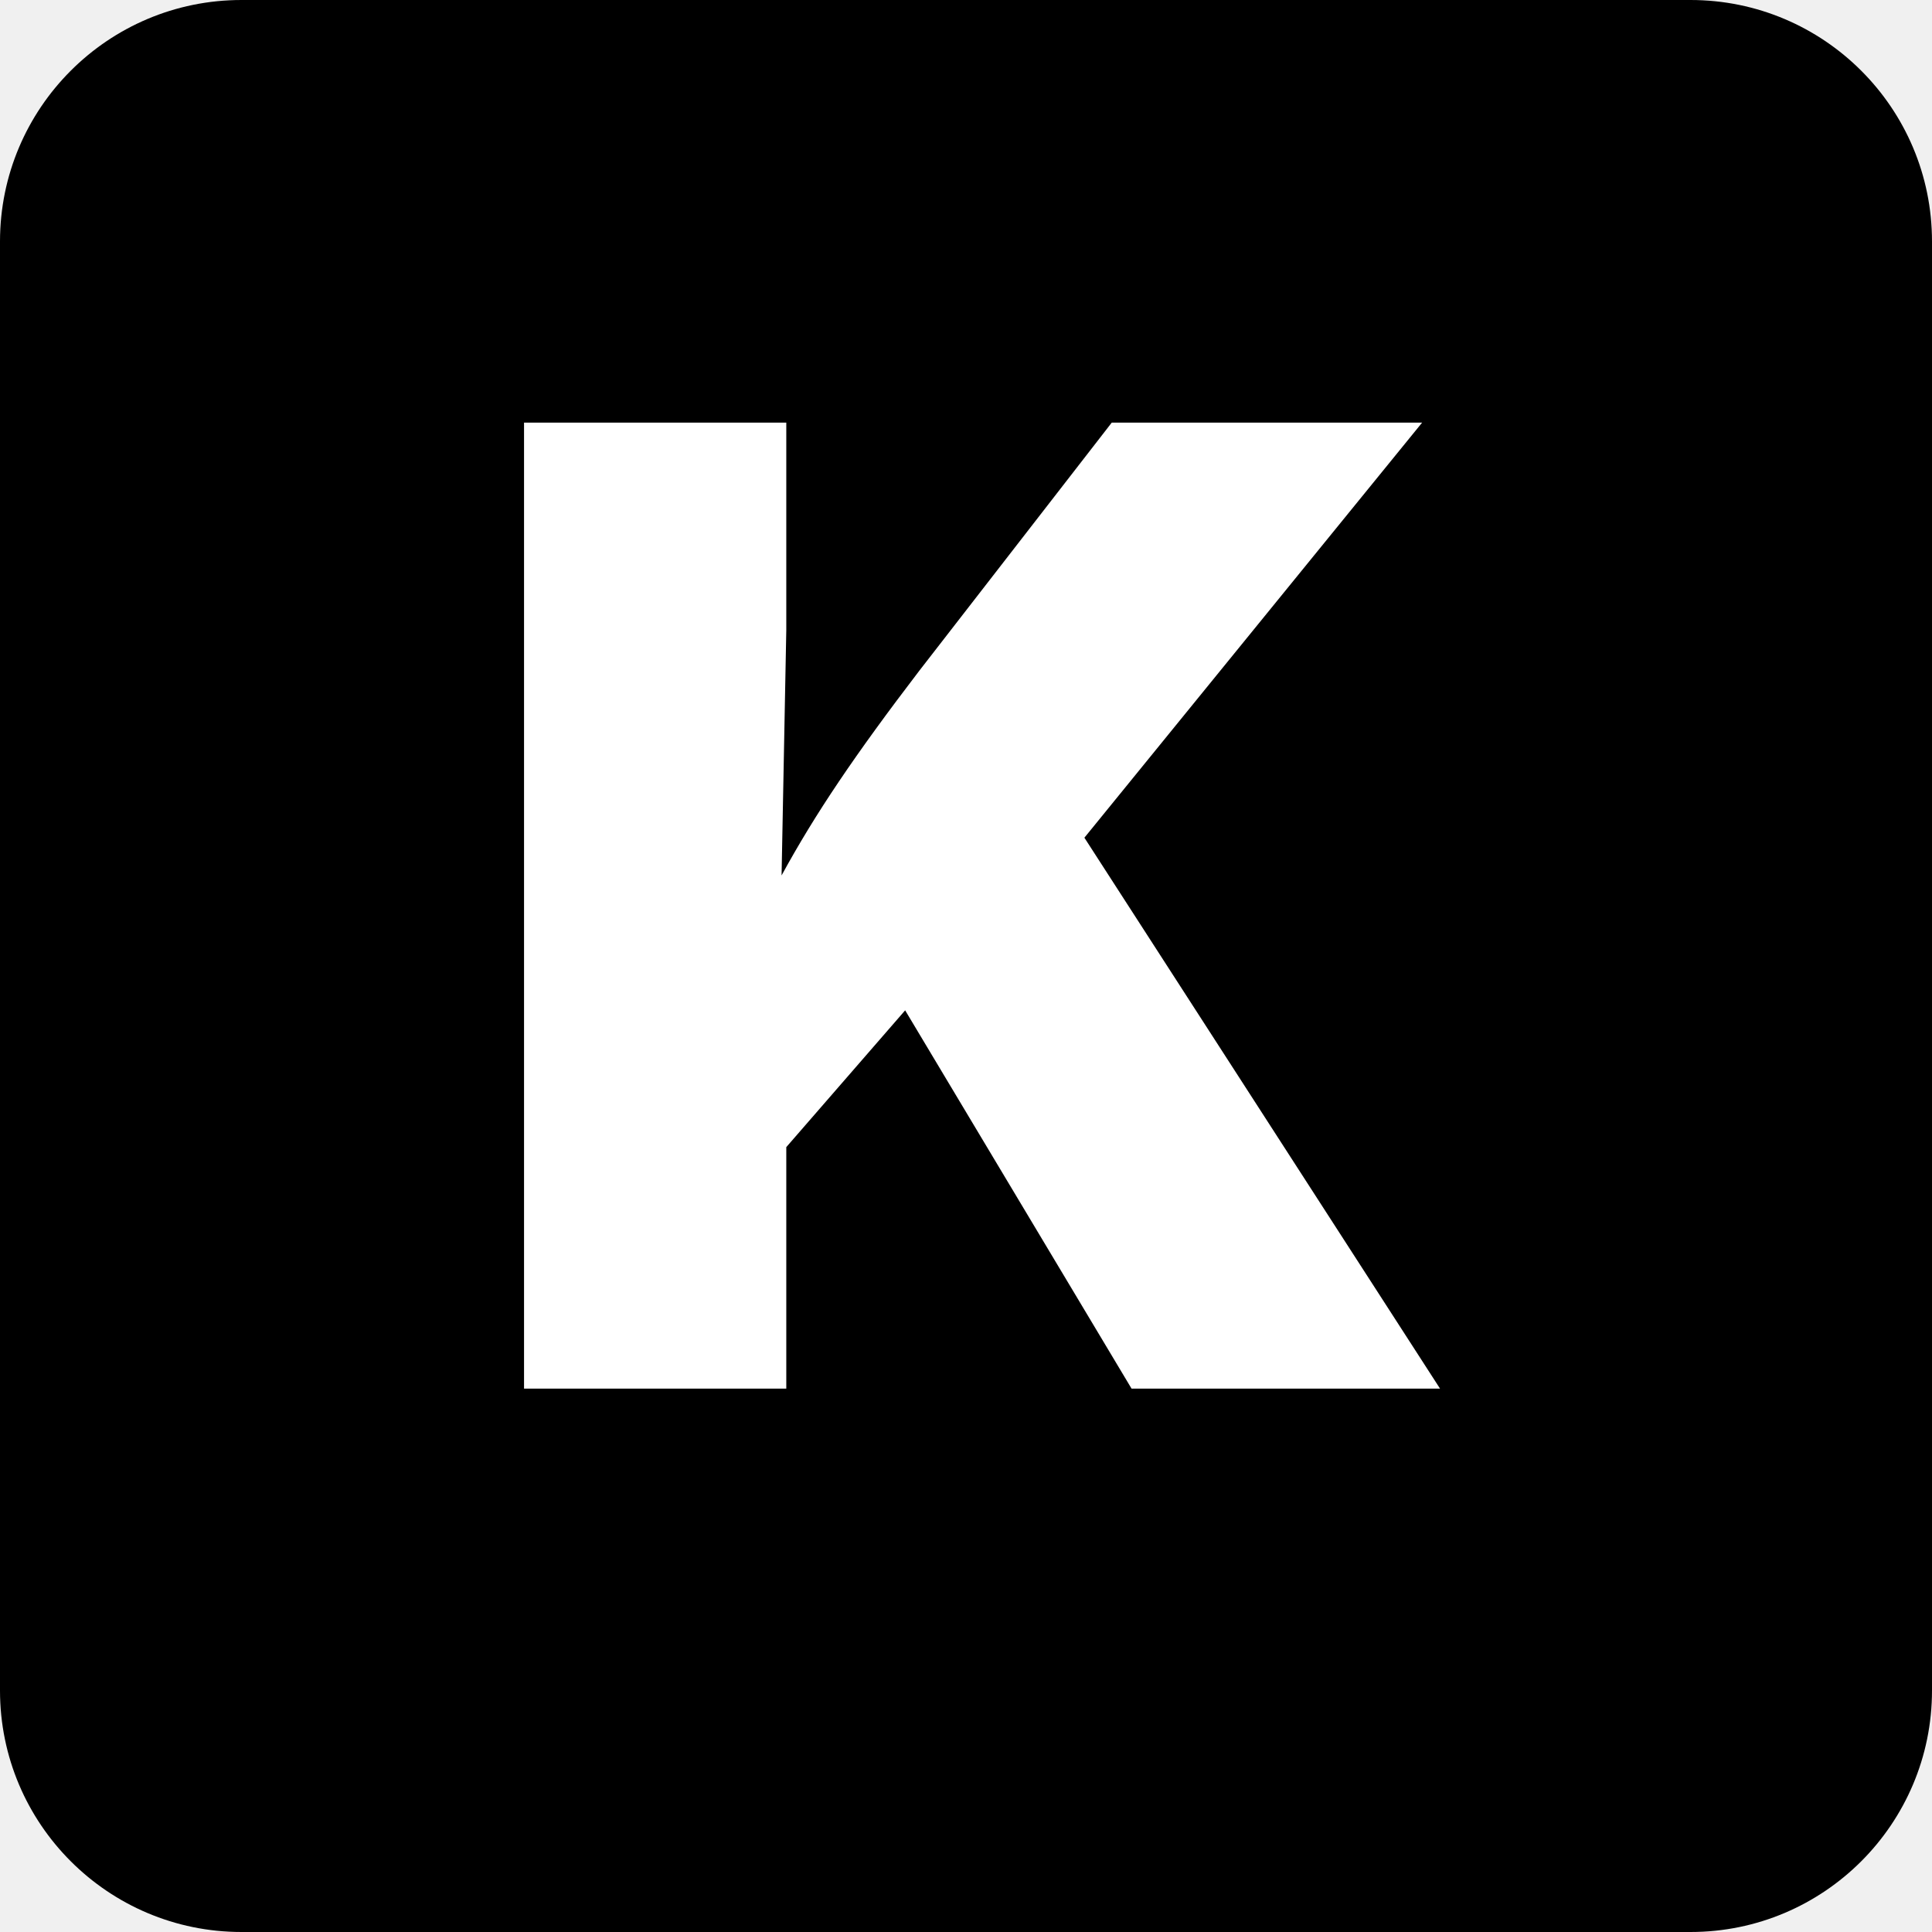
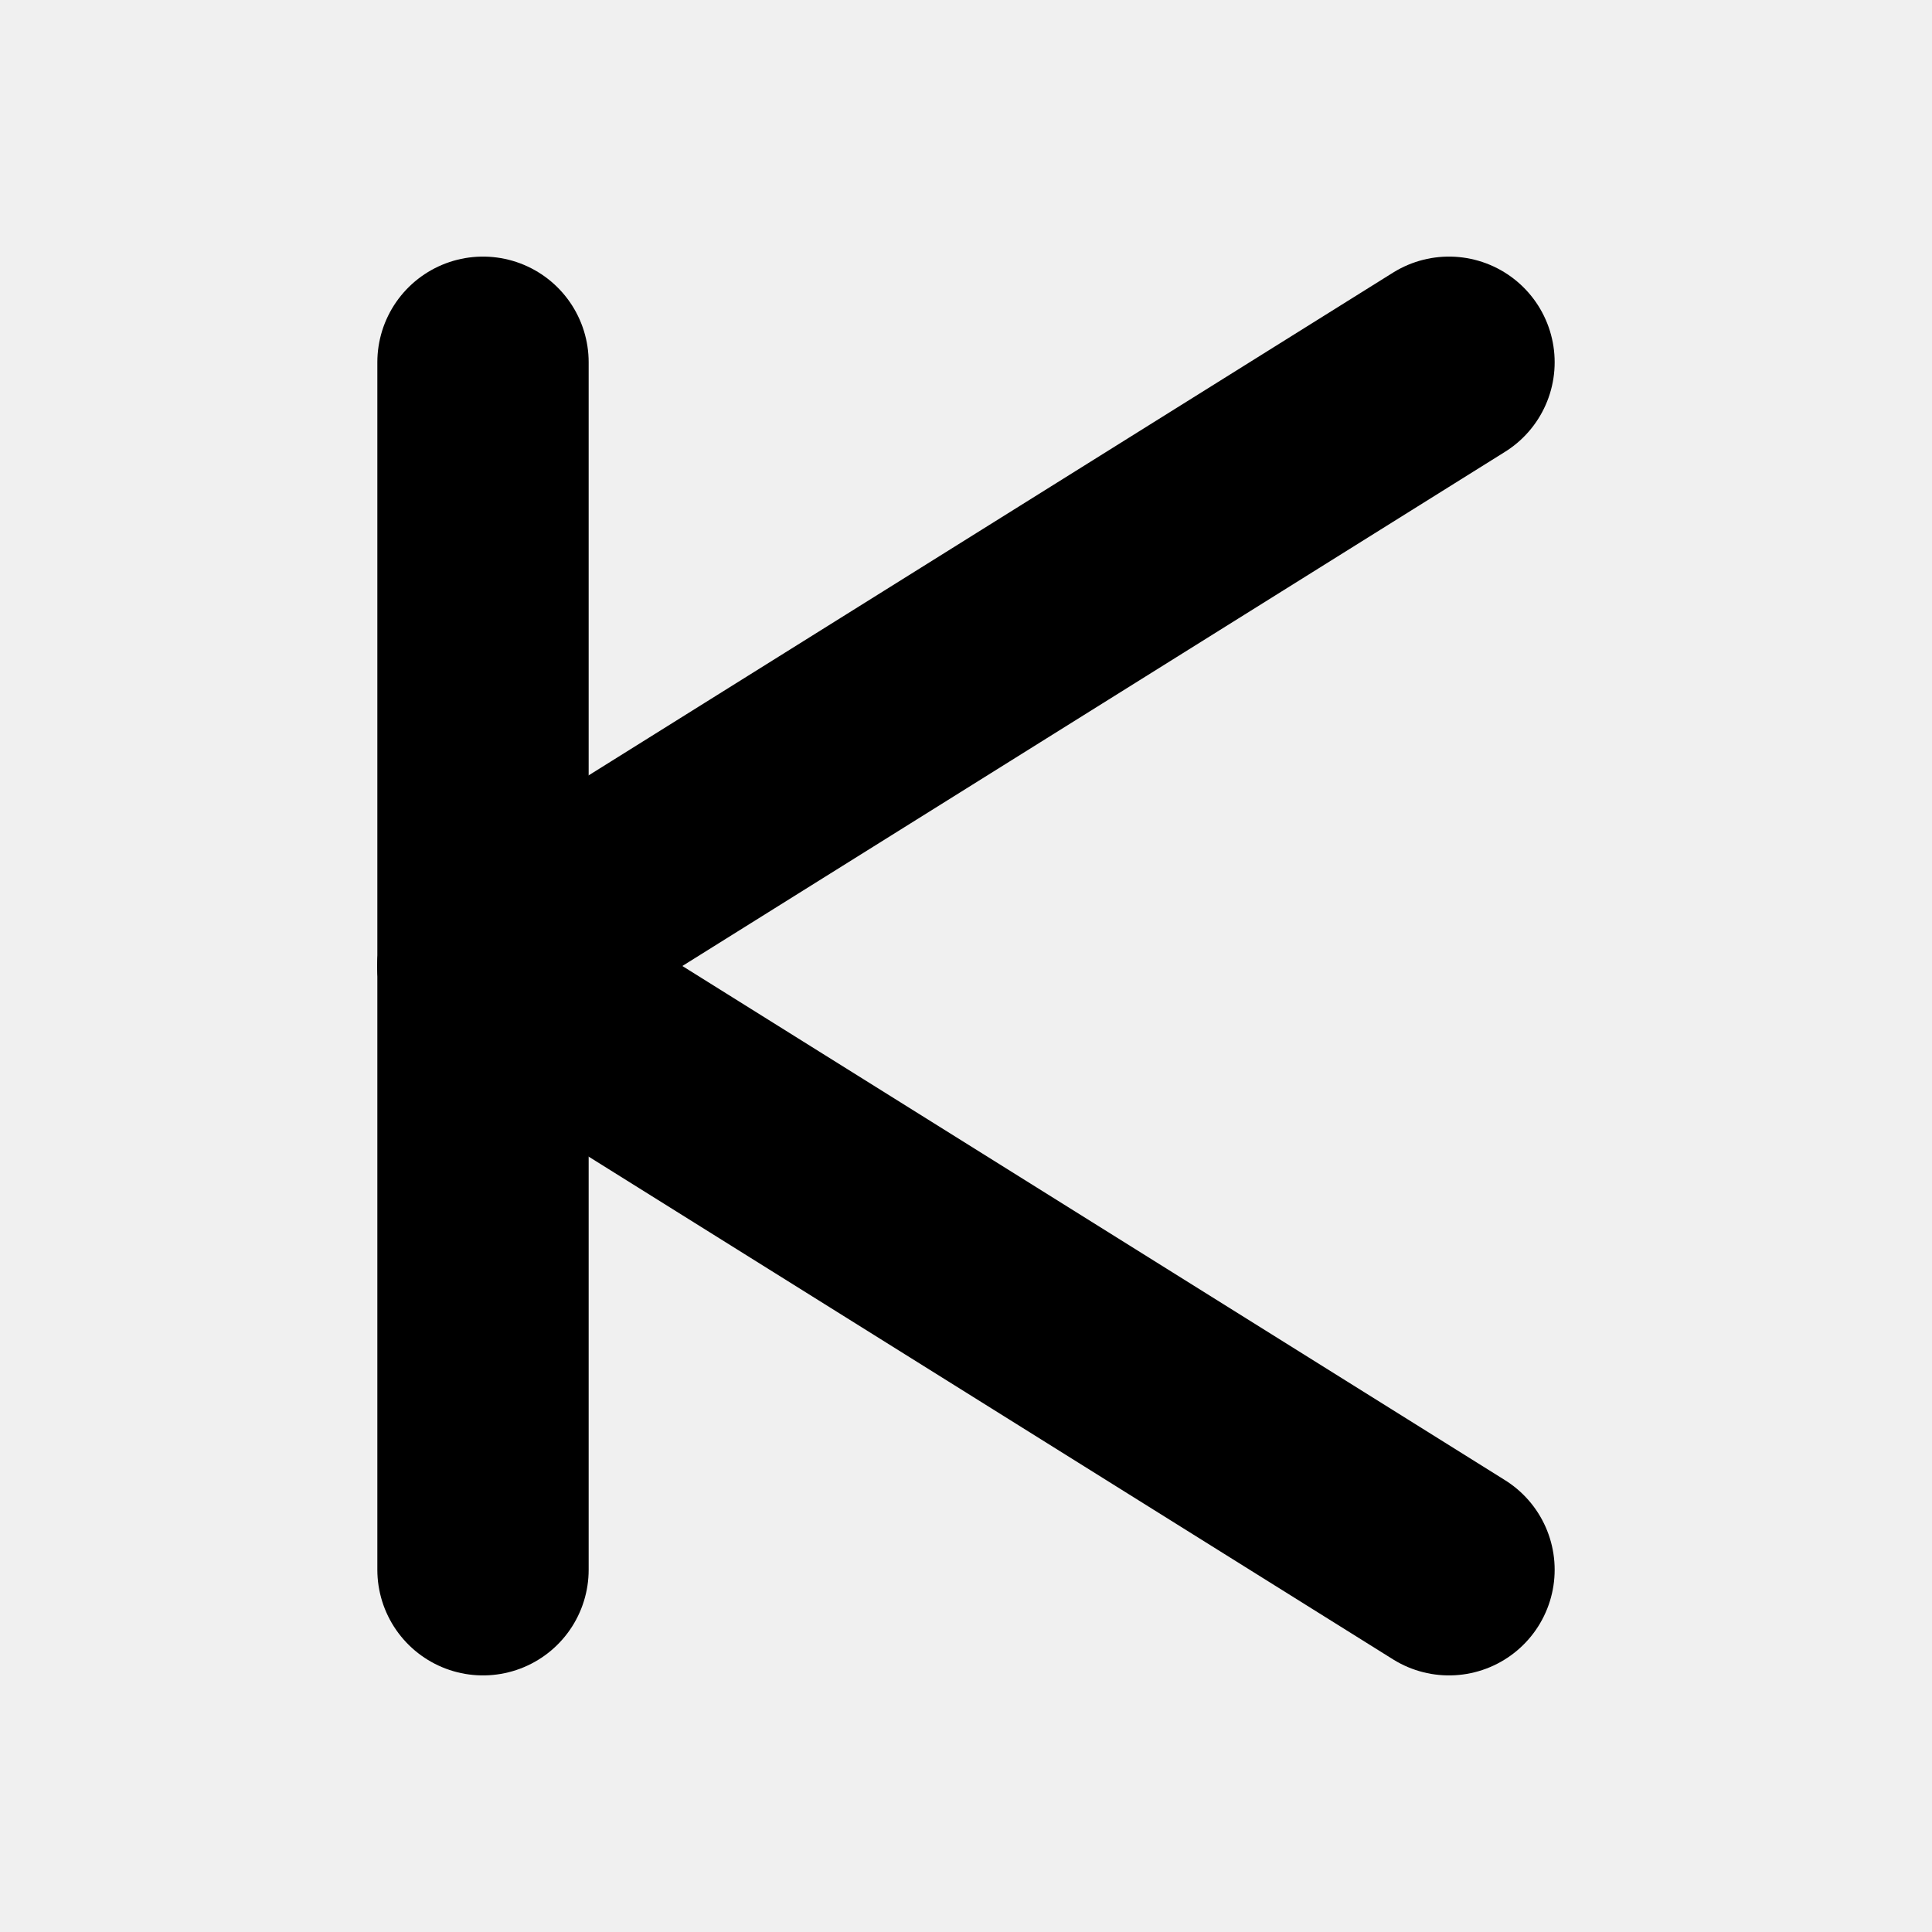
<svg xmlns="http://www.w3.org/2000/svg" viewBox="0 0 32 32">
-   <rect width="32" height="32" rx="4" fill="#000" />
-   <text x="16" y="23" text-anchor="middle" font-family="system-ui,-apple-system,sans-serif" font-weight="900" font-size="22" fill="#fff" letter-spacing="-1">K</text>
+   <style>
+     .k-stroke { stroke: #000; }
+     @media (prefers-color-scheme: dark) {
+       .k-stroke { stroke: #fff; }
+     }
+   </style>
+   <line x1="8" y1="6" x2="8" y2="26" class="k-stroke" stroke-width="3.5" stroke-linecap="round" />
+   <line x1="8" y1="16" x2="24" y2="6" class="k-stroke" stroke-width="3.5" stroke-linecap="round" />
+   <line x1="8" y1="16" x2="24" y2="26" class="k-stroke" stroke-width="3.5" stroke-linecap="round" />
</svg>
